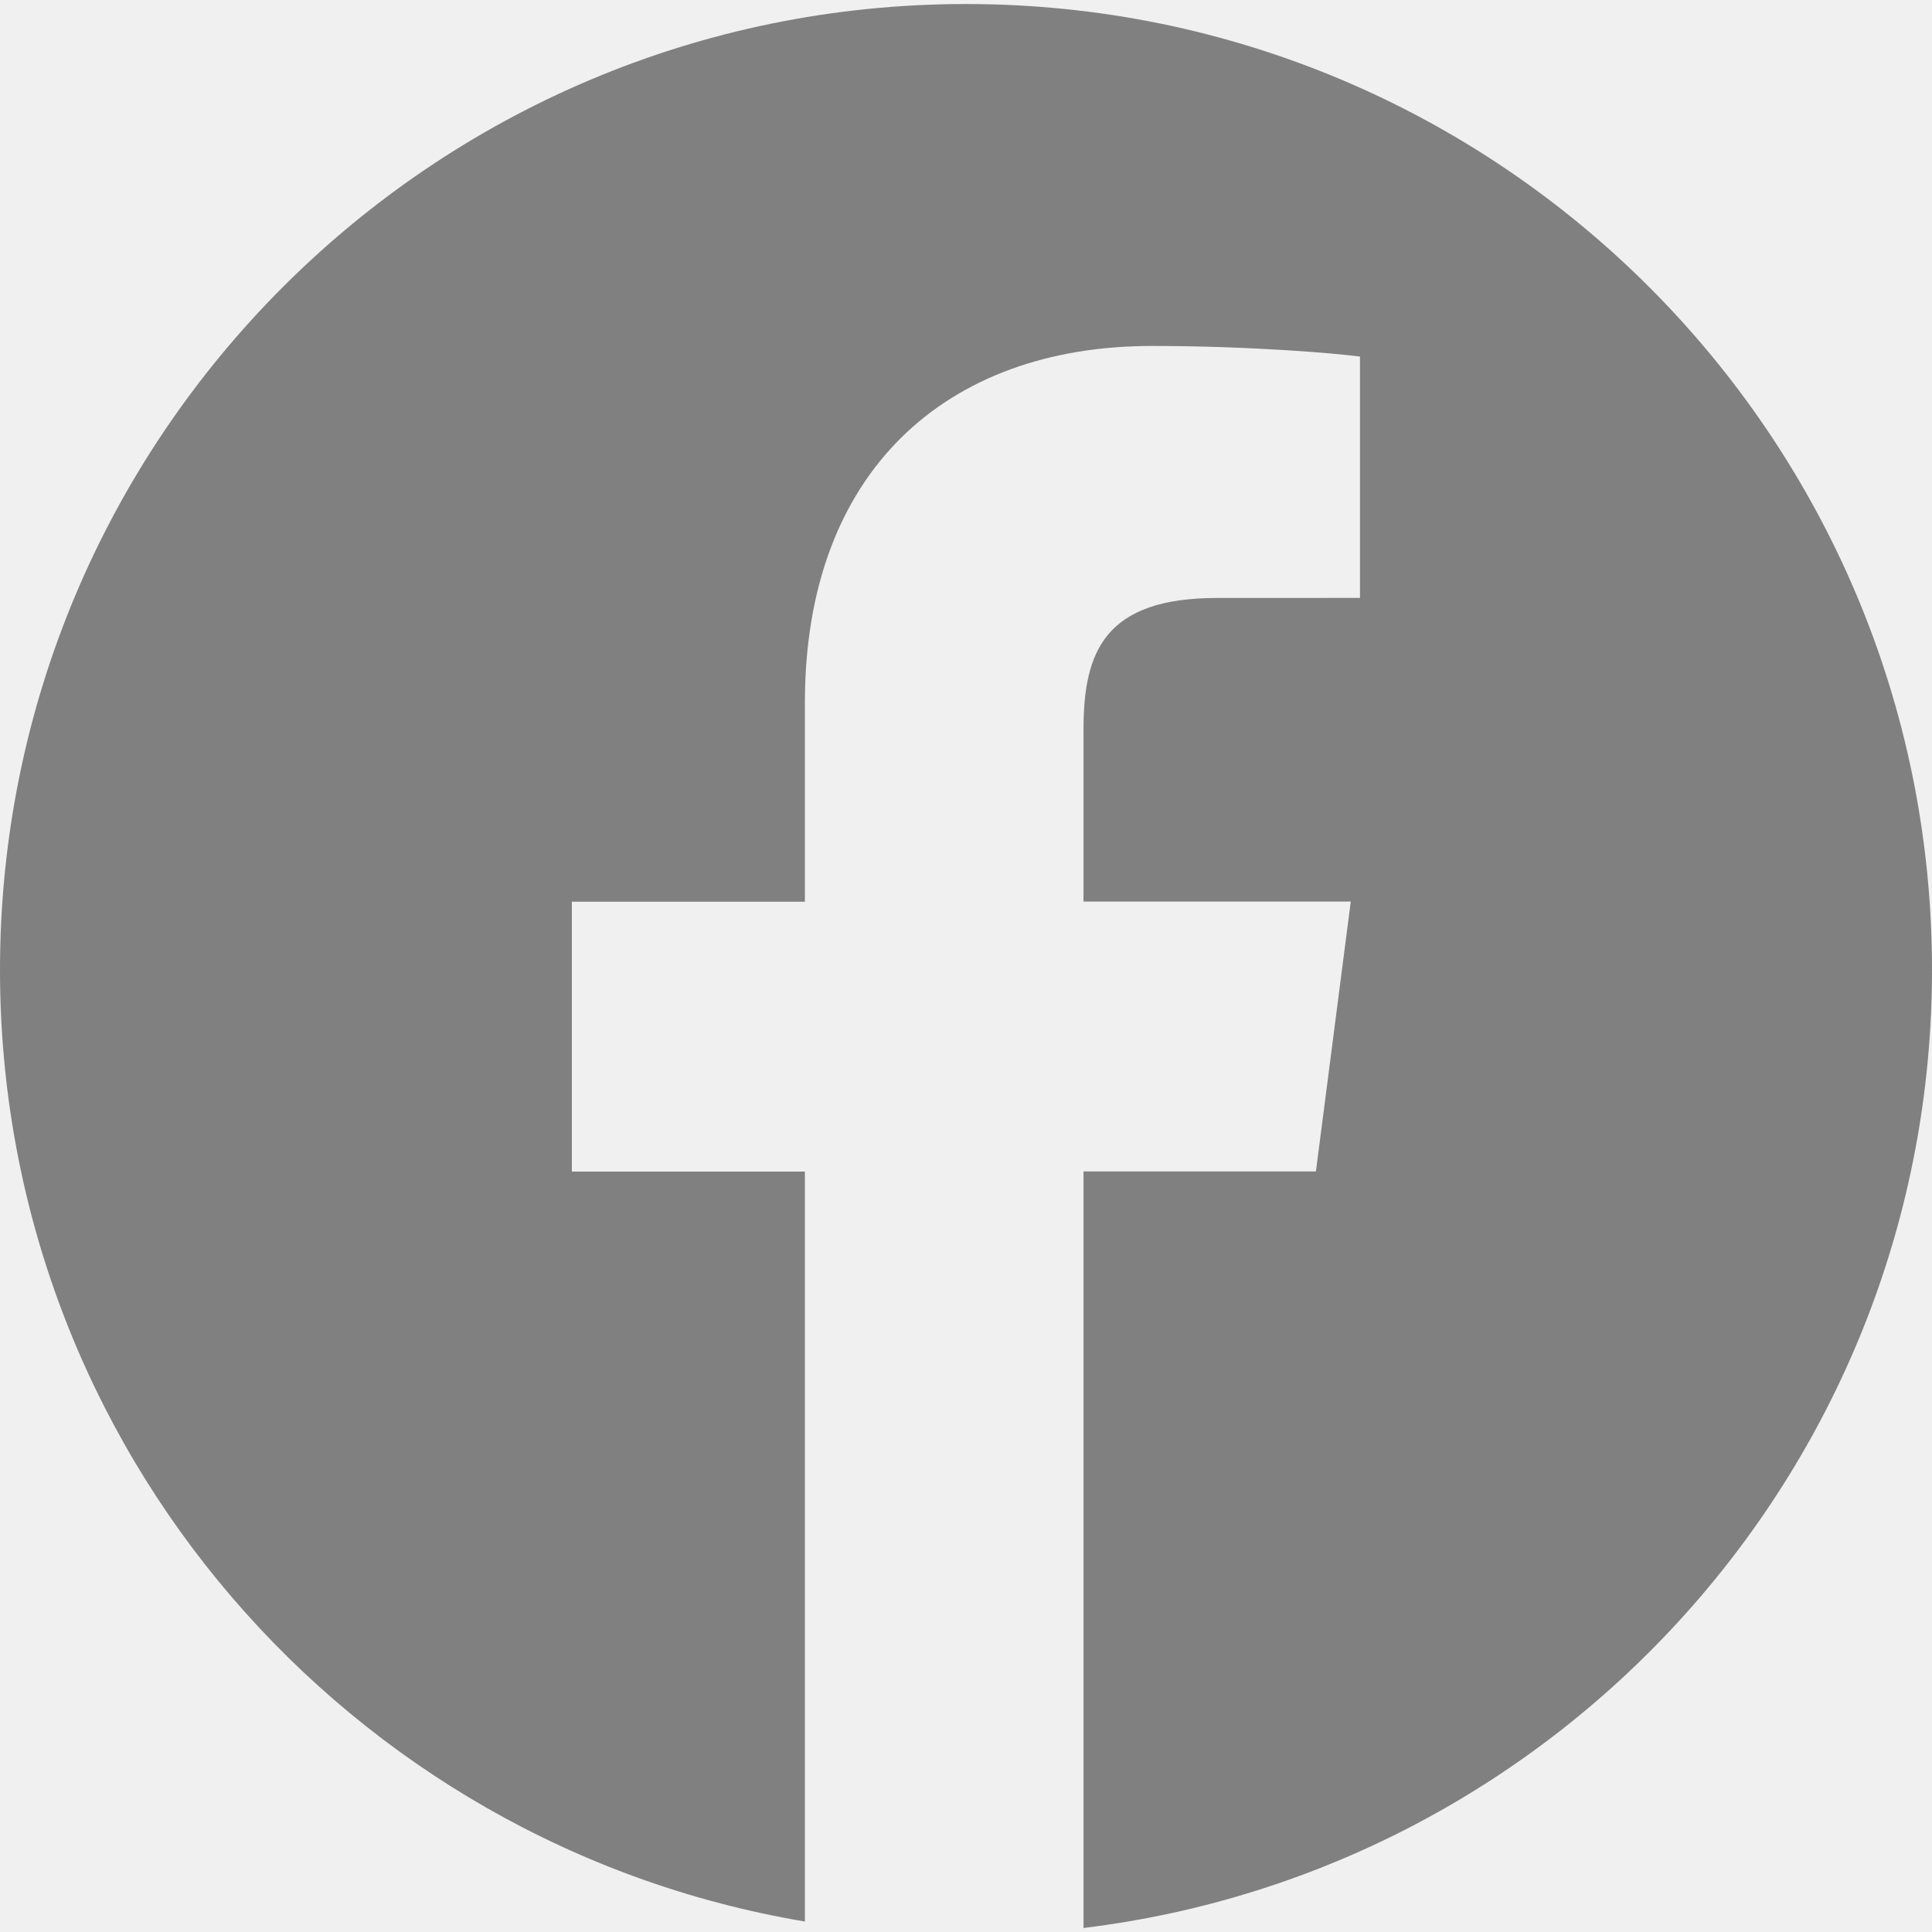
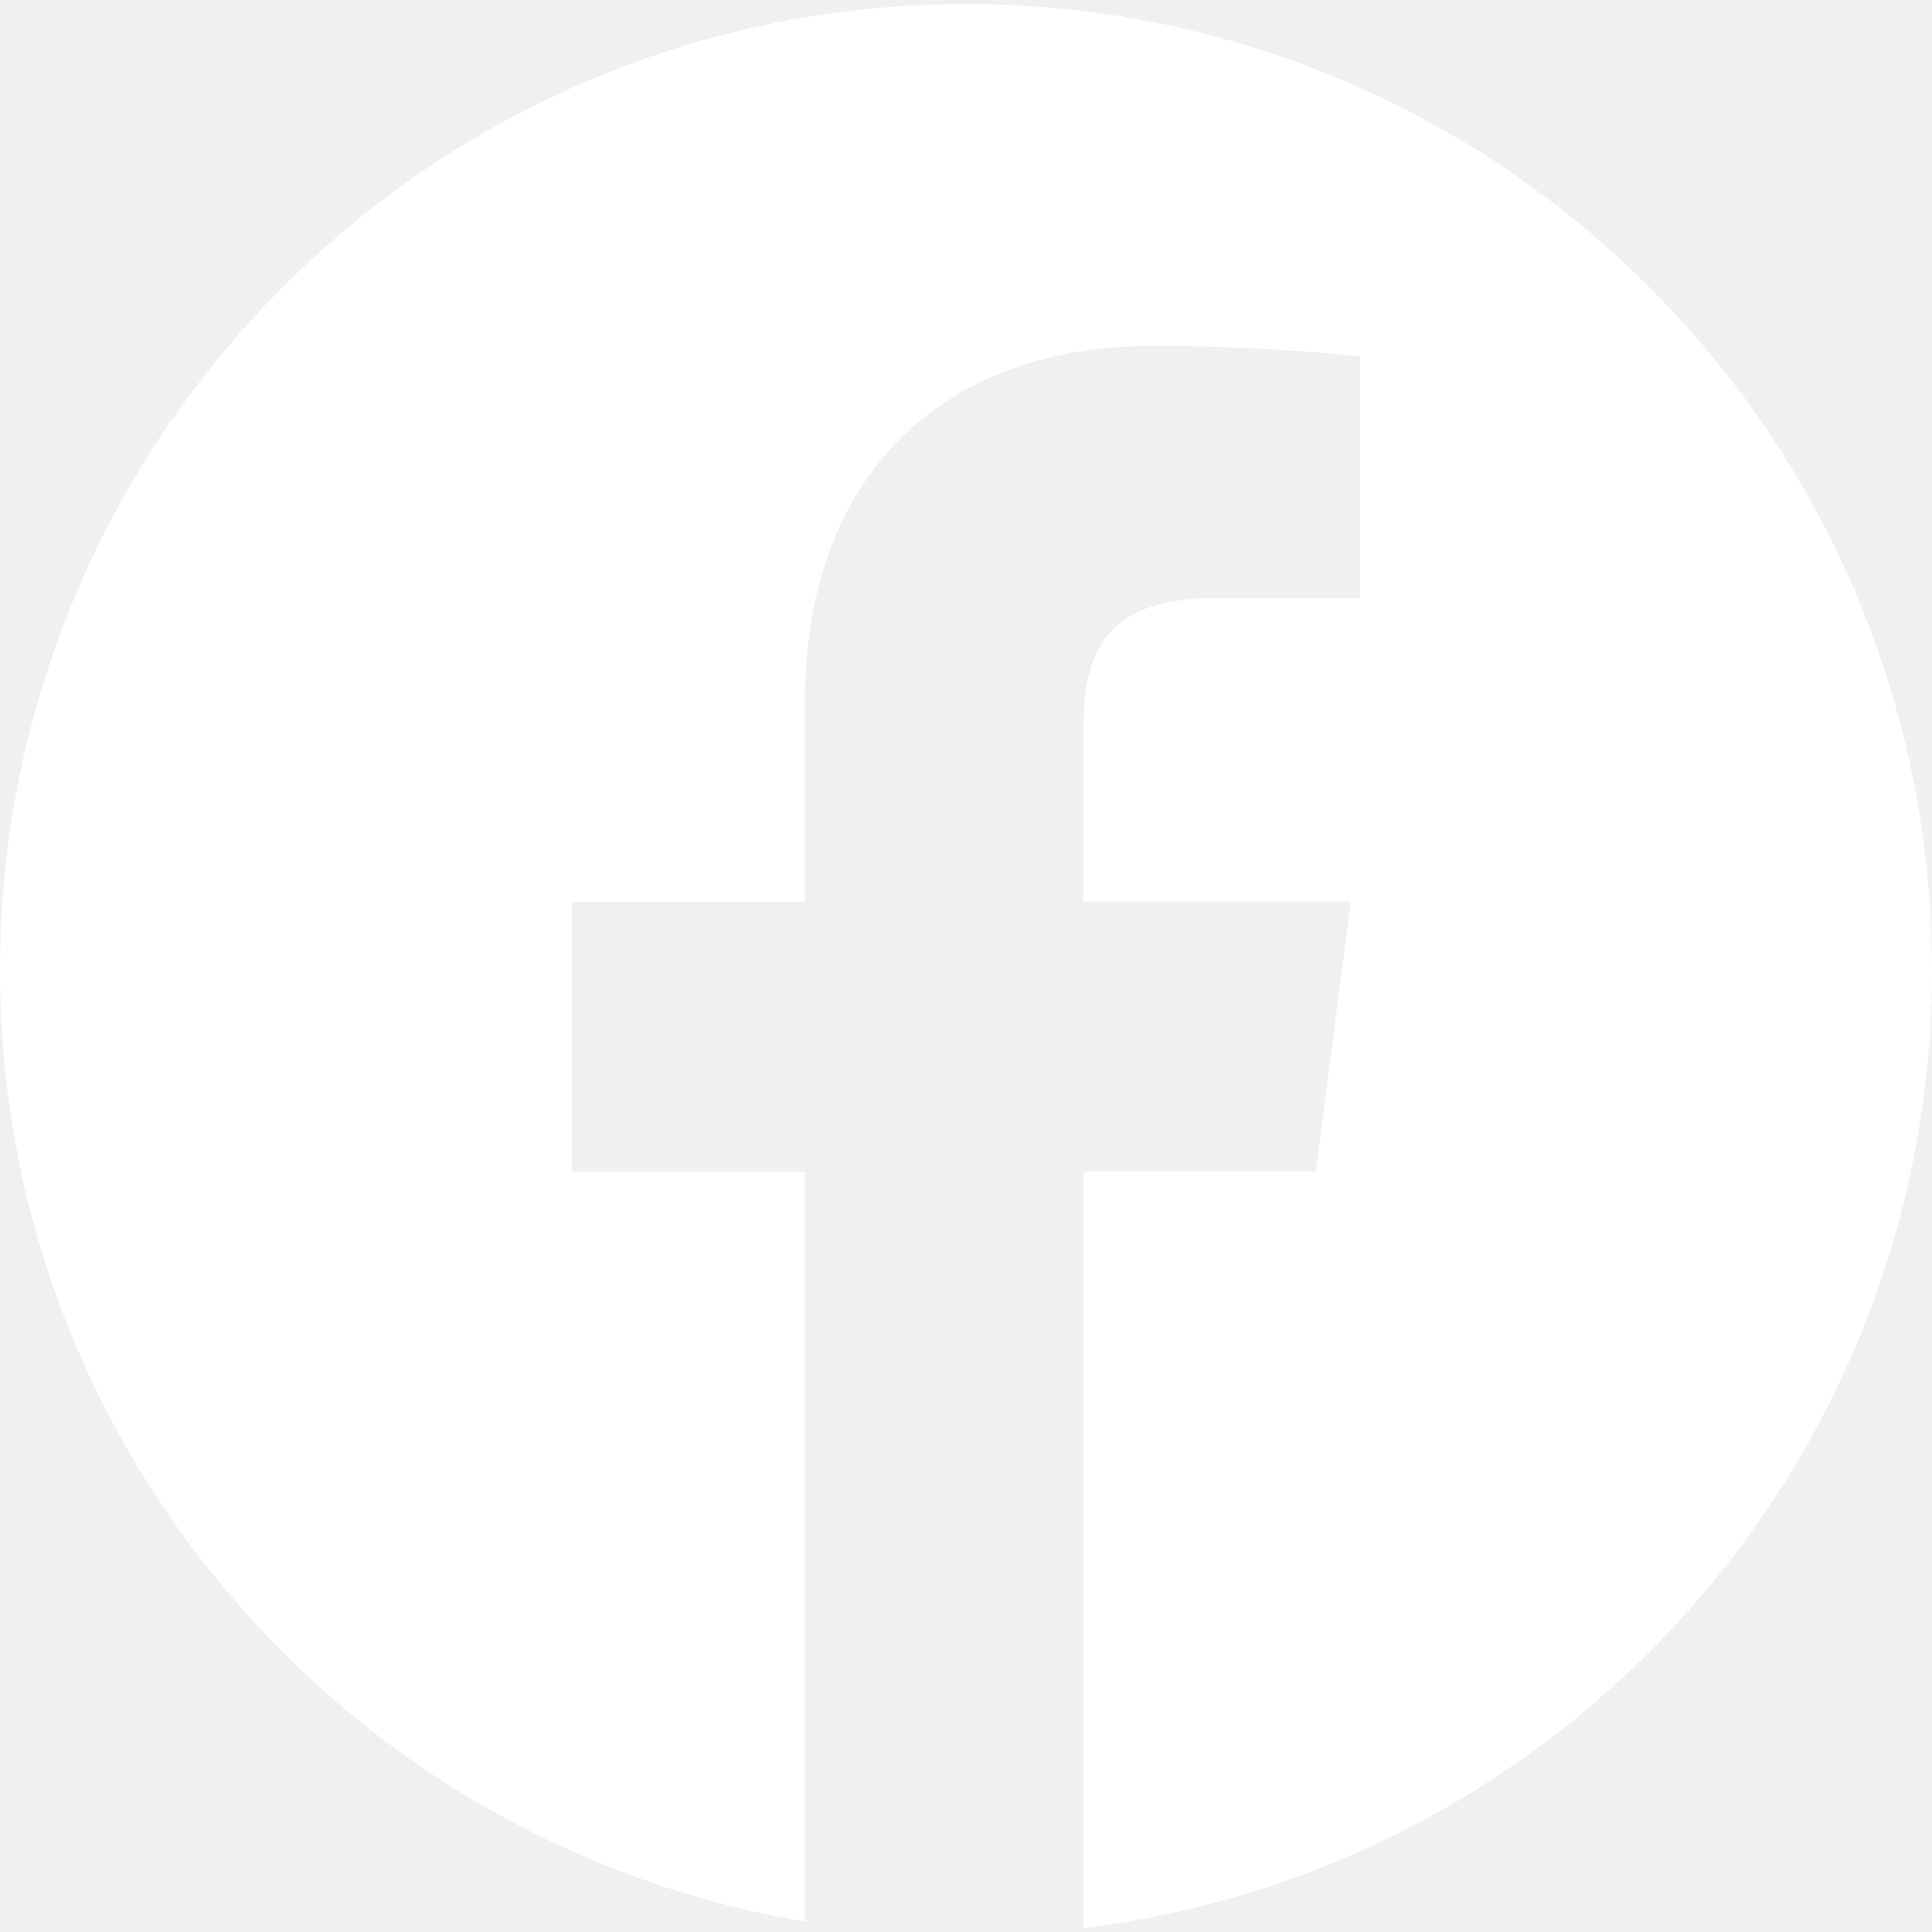
<svg xmlns="http://www.w3.org/2000/svg" version="1.1" width="512" height="512" x="0" y="0" viewBox="0 0 167.657 167.657" style="enable-background:new 0 0 512 512" xml:space="preserve" class="">
  <g>
    <g>
-       <path style="" d="M83.829,0.349C37.532,0.349,0,37.881,0,84.178c0,41.523,30.222,75.911,69.848,82.57v-65.081H49.626   v-23.42h20.222V60.978c0-20.037,12.238-30.956,30.115-30.956c8.562,0,15.92,0.638,18.056,0.919v20.944l-12.399,0.006   c-9.72,0-11.594,4.618-11.594,11.397v14.947h23.193l-3.025,23.42H94.026v65.653c41.476-5.048,73.631-40.312,73.631-83.154   C167.657,37.881,130.125,0.349,83.829,0.349z" fill="#808080" data-original="#010002" />
+       <path style="" d="M83.829,0.349C37.532,0.349,0,37.881,0,84.178c0,41.523,30.222,75.911,69.848,82.57v-65.081H49.626   v-23.42h20.222V60.978c0-20.037,12.238-30.956,30.115-30.956c8.562,0,15.92,0.638,18.056,0.919v20.944l-12.399,0.006   c-9.72,0-11.594,4.618-11.594,11.397v14.947h23.193l-3.025,23.42H94.026v65.653c41.476-5.048,73.631-40.312,73.631-83.154   C167.657,37.881,130.125,0.349,83.829,0.349z" fill="#FFF" data-original="#010002" />
    </g>
    <g>
</g>
    <g>
</g>
    <g>
</g>
    <g>
</g>
    <g>
</g>
    <g>
</g>
    <g>
</g>
    <g>
</g>
    <g>
</g>
    <g>
</g>
    <g>
</g>
    <g>
</g>
    <g>
</g>
    <g>
</g>
    <g>
</g>
  </g>
</svg>
